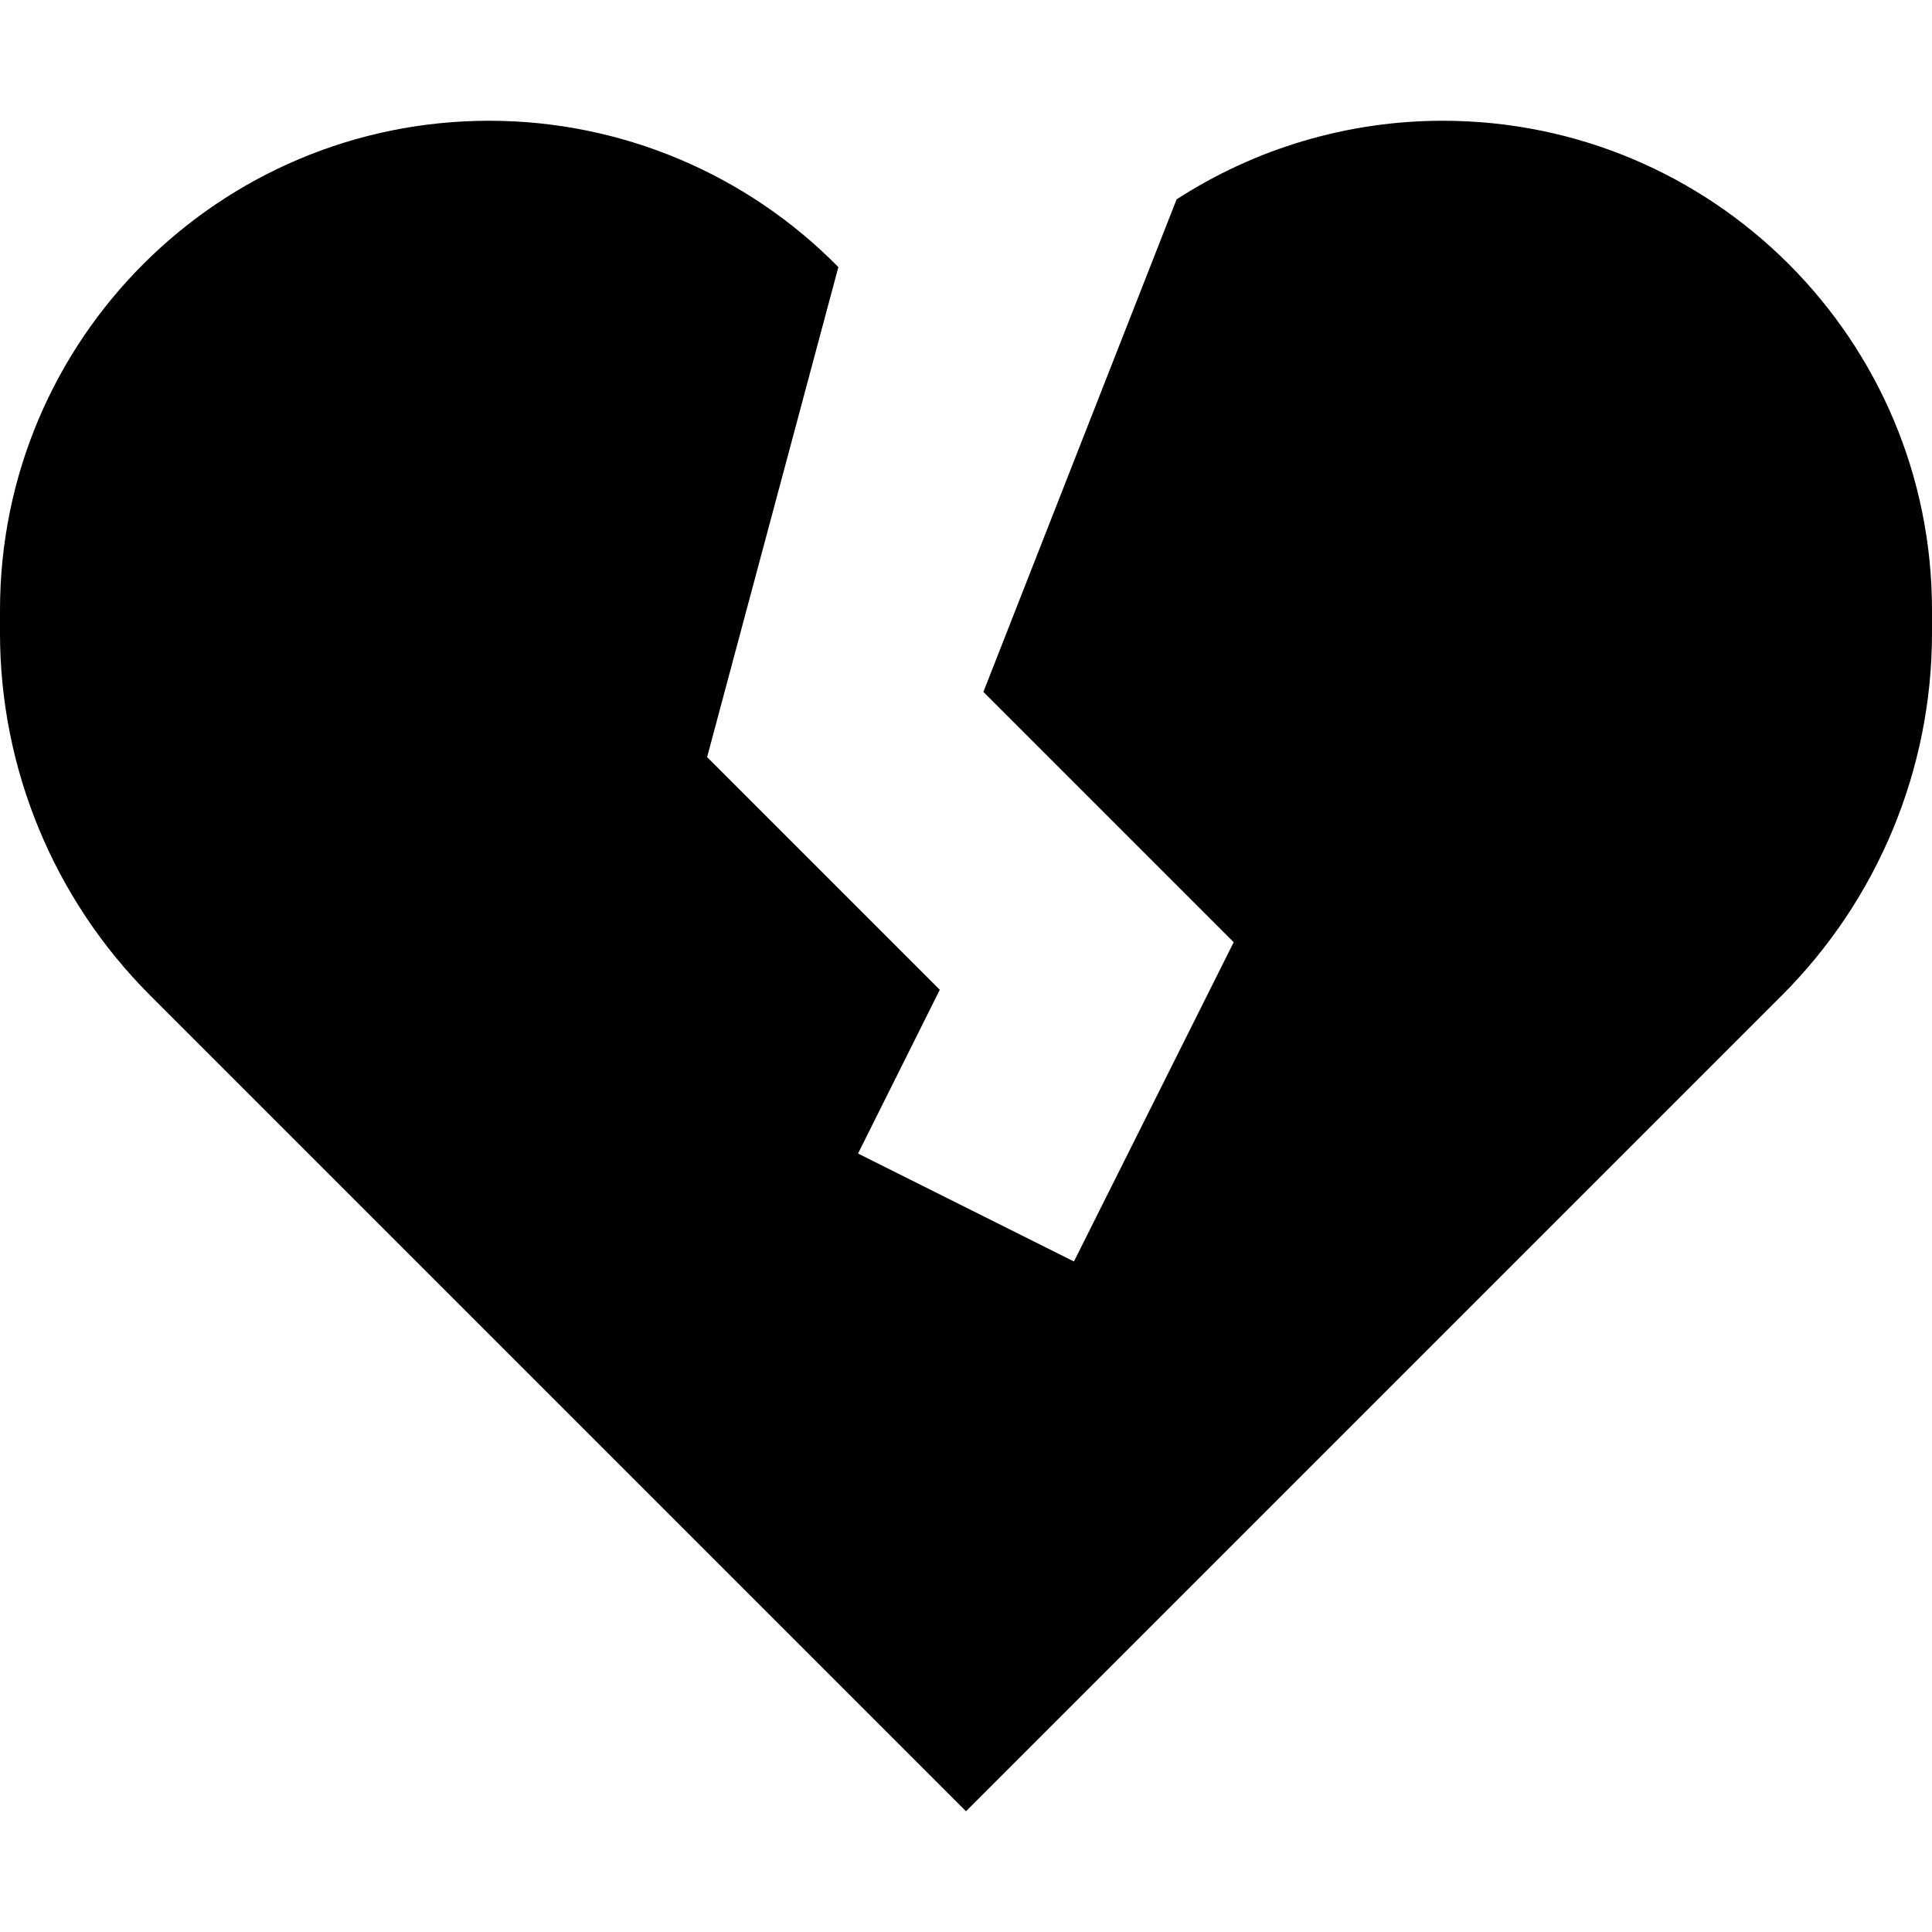
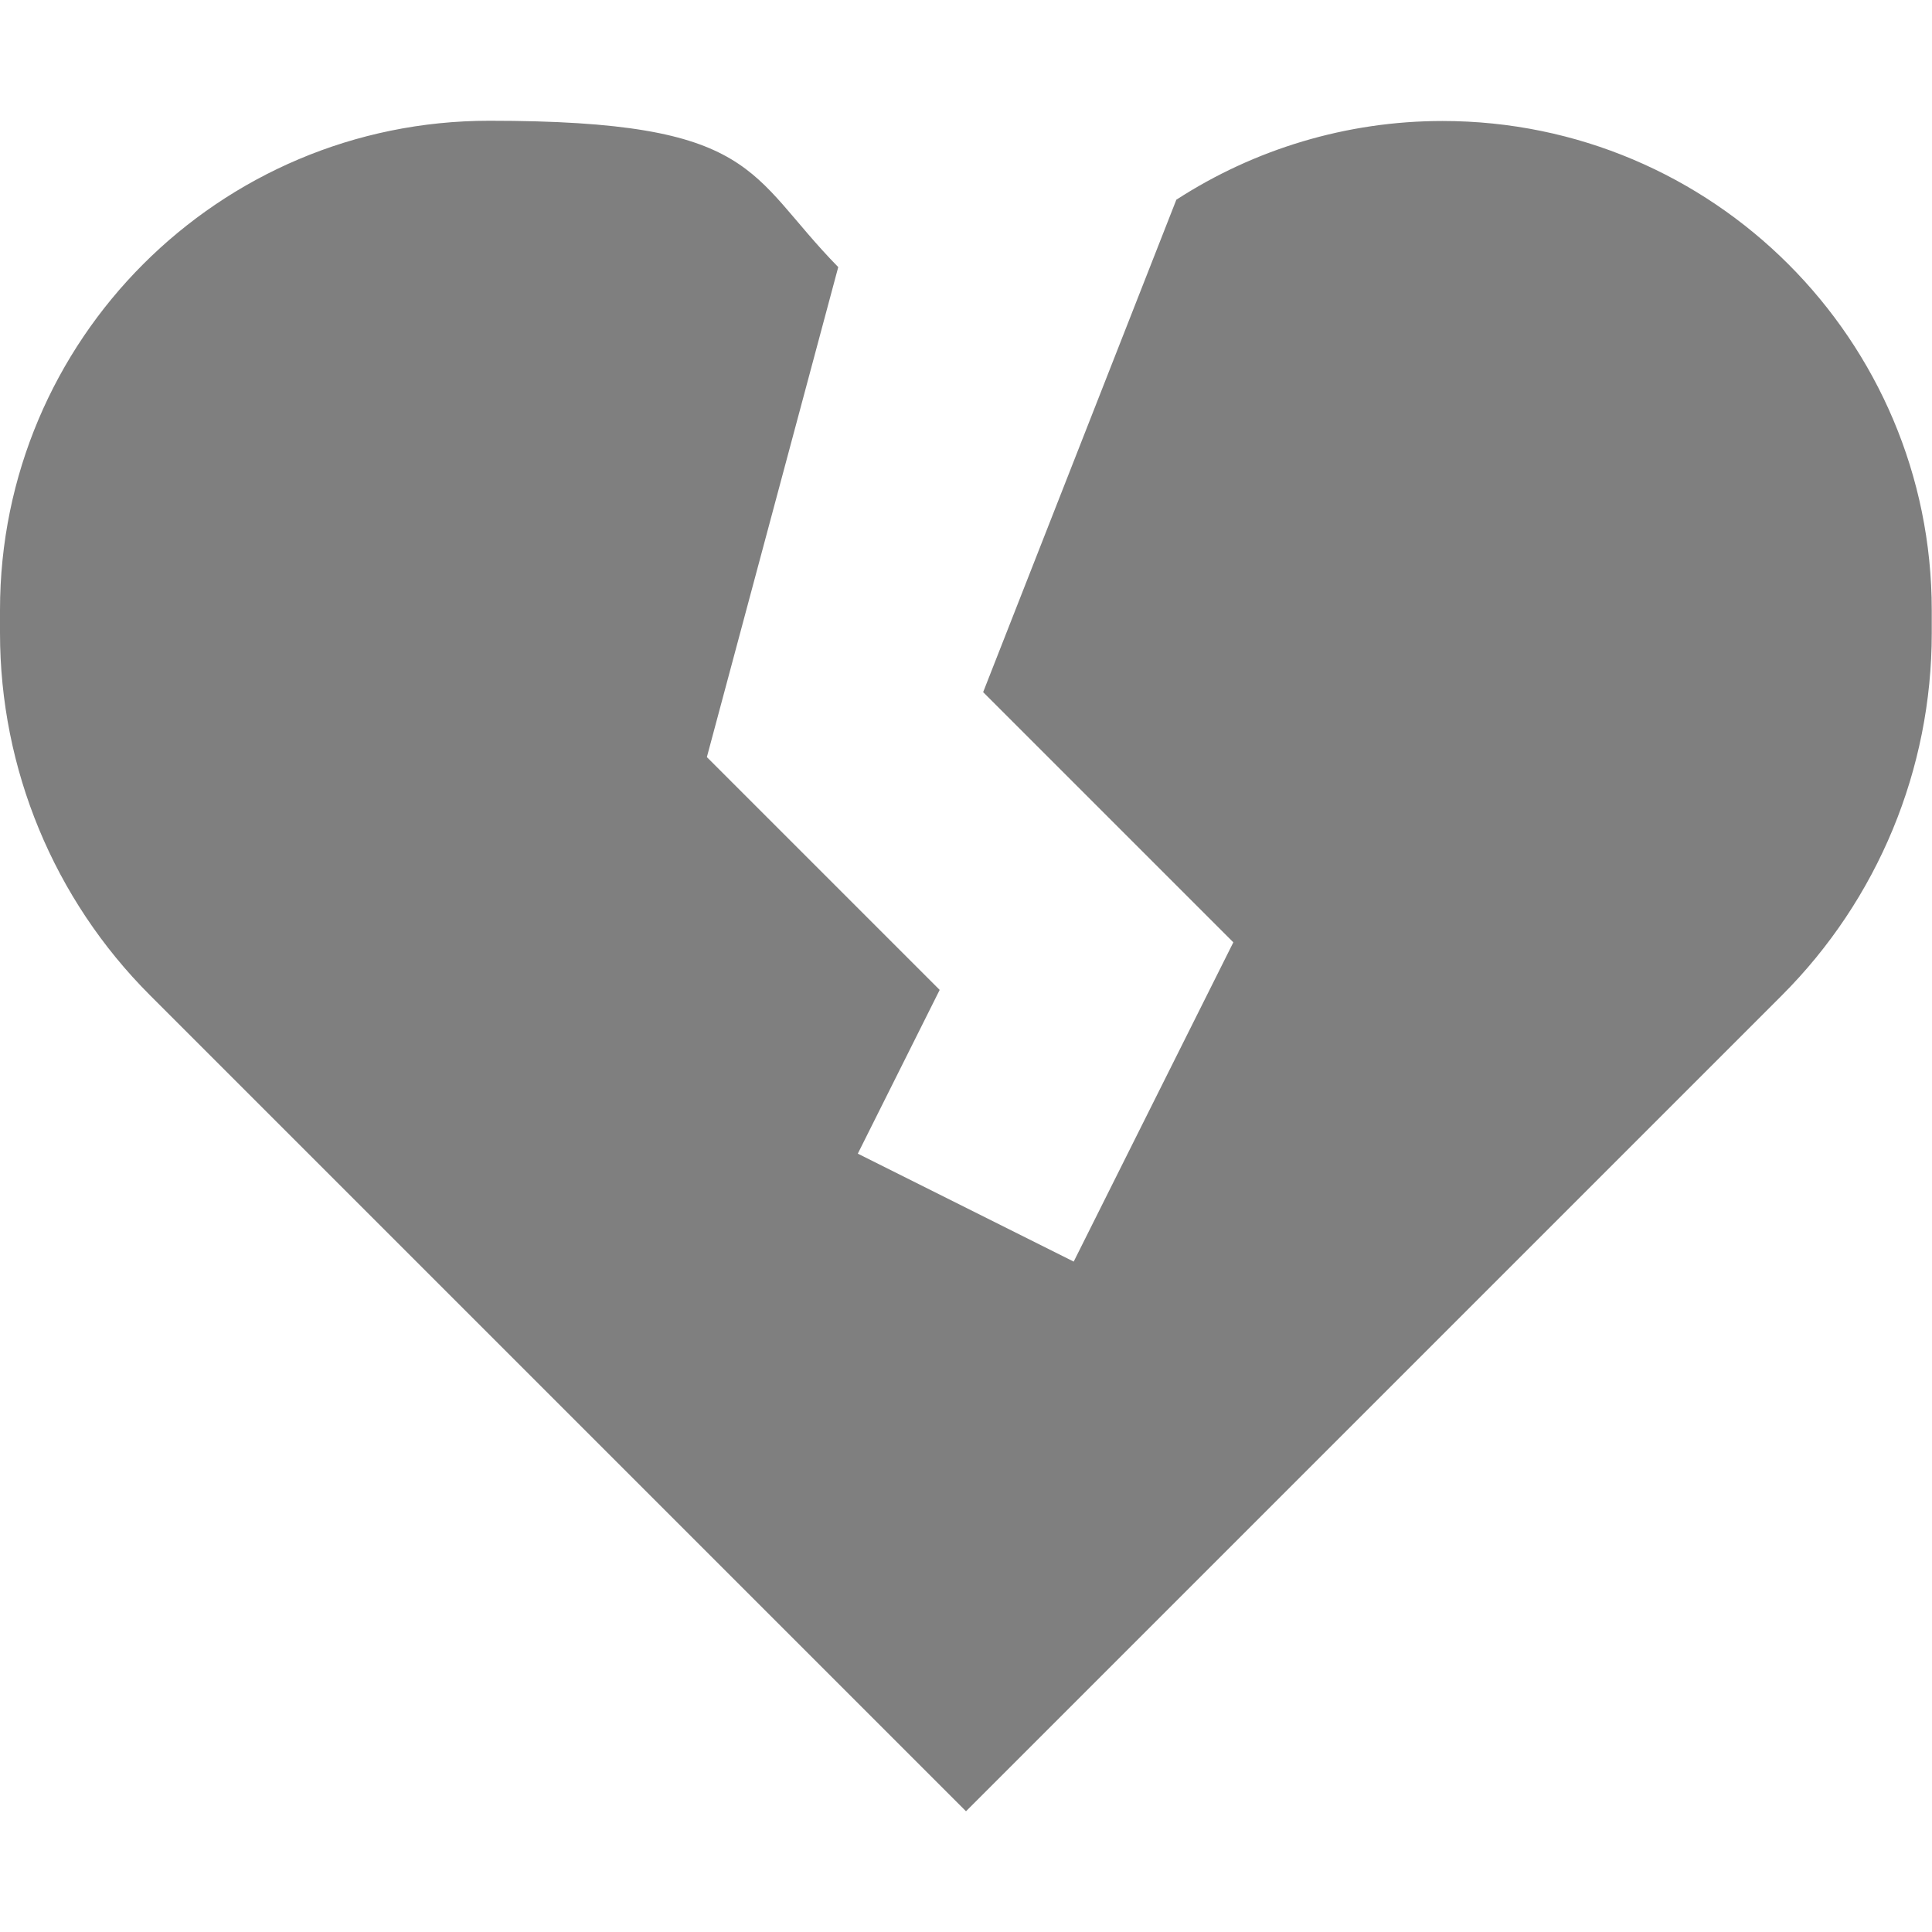
- <svg xmlns="http://www.w3.org/2000/svg" width="800px" height="800px" viewBox="0 0 16 16" fill="none">
-   <path d="M8 15L1.243 8.243C0.447 7.447 0 6.368 0 5.243V5.052C0 2.814 1.814 1 4.052 1C5.145 1 6.185 1.441 6.943 2.212L5.856 6.27L7.783 8.197L7.106 9.553L8.894 10.447L10.217 7.803L8.144 5.73L9.744 1.651C10.393 1.231 11.157 1 11.948 1C14.186 1 16 2.814 16 5.052V5.243C16 6.368 15.553 7.447 14.757 8.243L8 15Z" fill="#000000" />
+ <svg xmlns="http://www.w3.org/2000/svg" id="Layer_1" version="1.1" viewBox="0 0 800 800">
+   <defs>
+     <style>
+       .st0 {
+         opacity: .5;
+       }
+     </style>
+   </defs>
+   <path class="st0" d="M400,750L62.1,412.1C22.3,372.3,0,318.4,0,262.1v-9.5C0,140.7,90.7,50,202.6,50s106.6,22,144.5,60.6l-54.4,202.9,96.4,96.4-33.9,67.8,89.4,44.7,66.1-132.2-103.6-103.6,80-203.9c32.4-21,70.6-32.6,110.2-32.6,111.9,0,202.6,90.7,202.6,202.6v9.5c0,56.3-22.3,110.2-62.1,150l-337.9,337.9Z" />
</svg>
